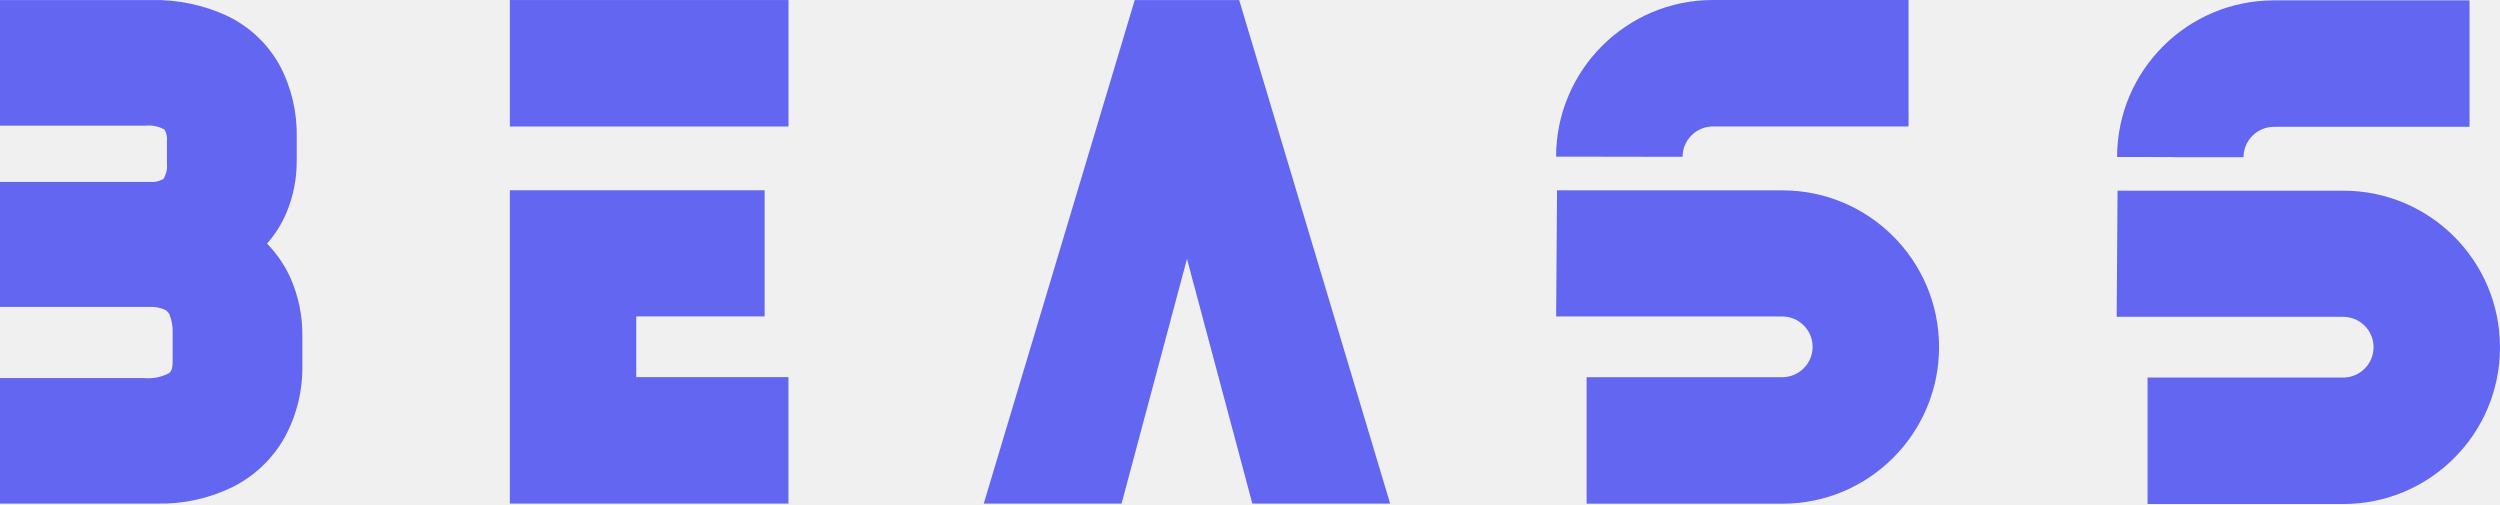
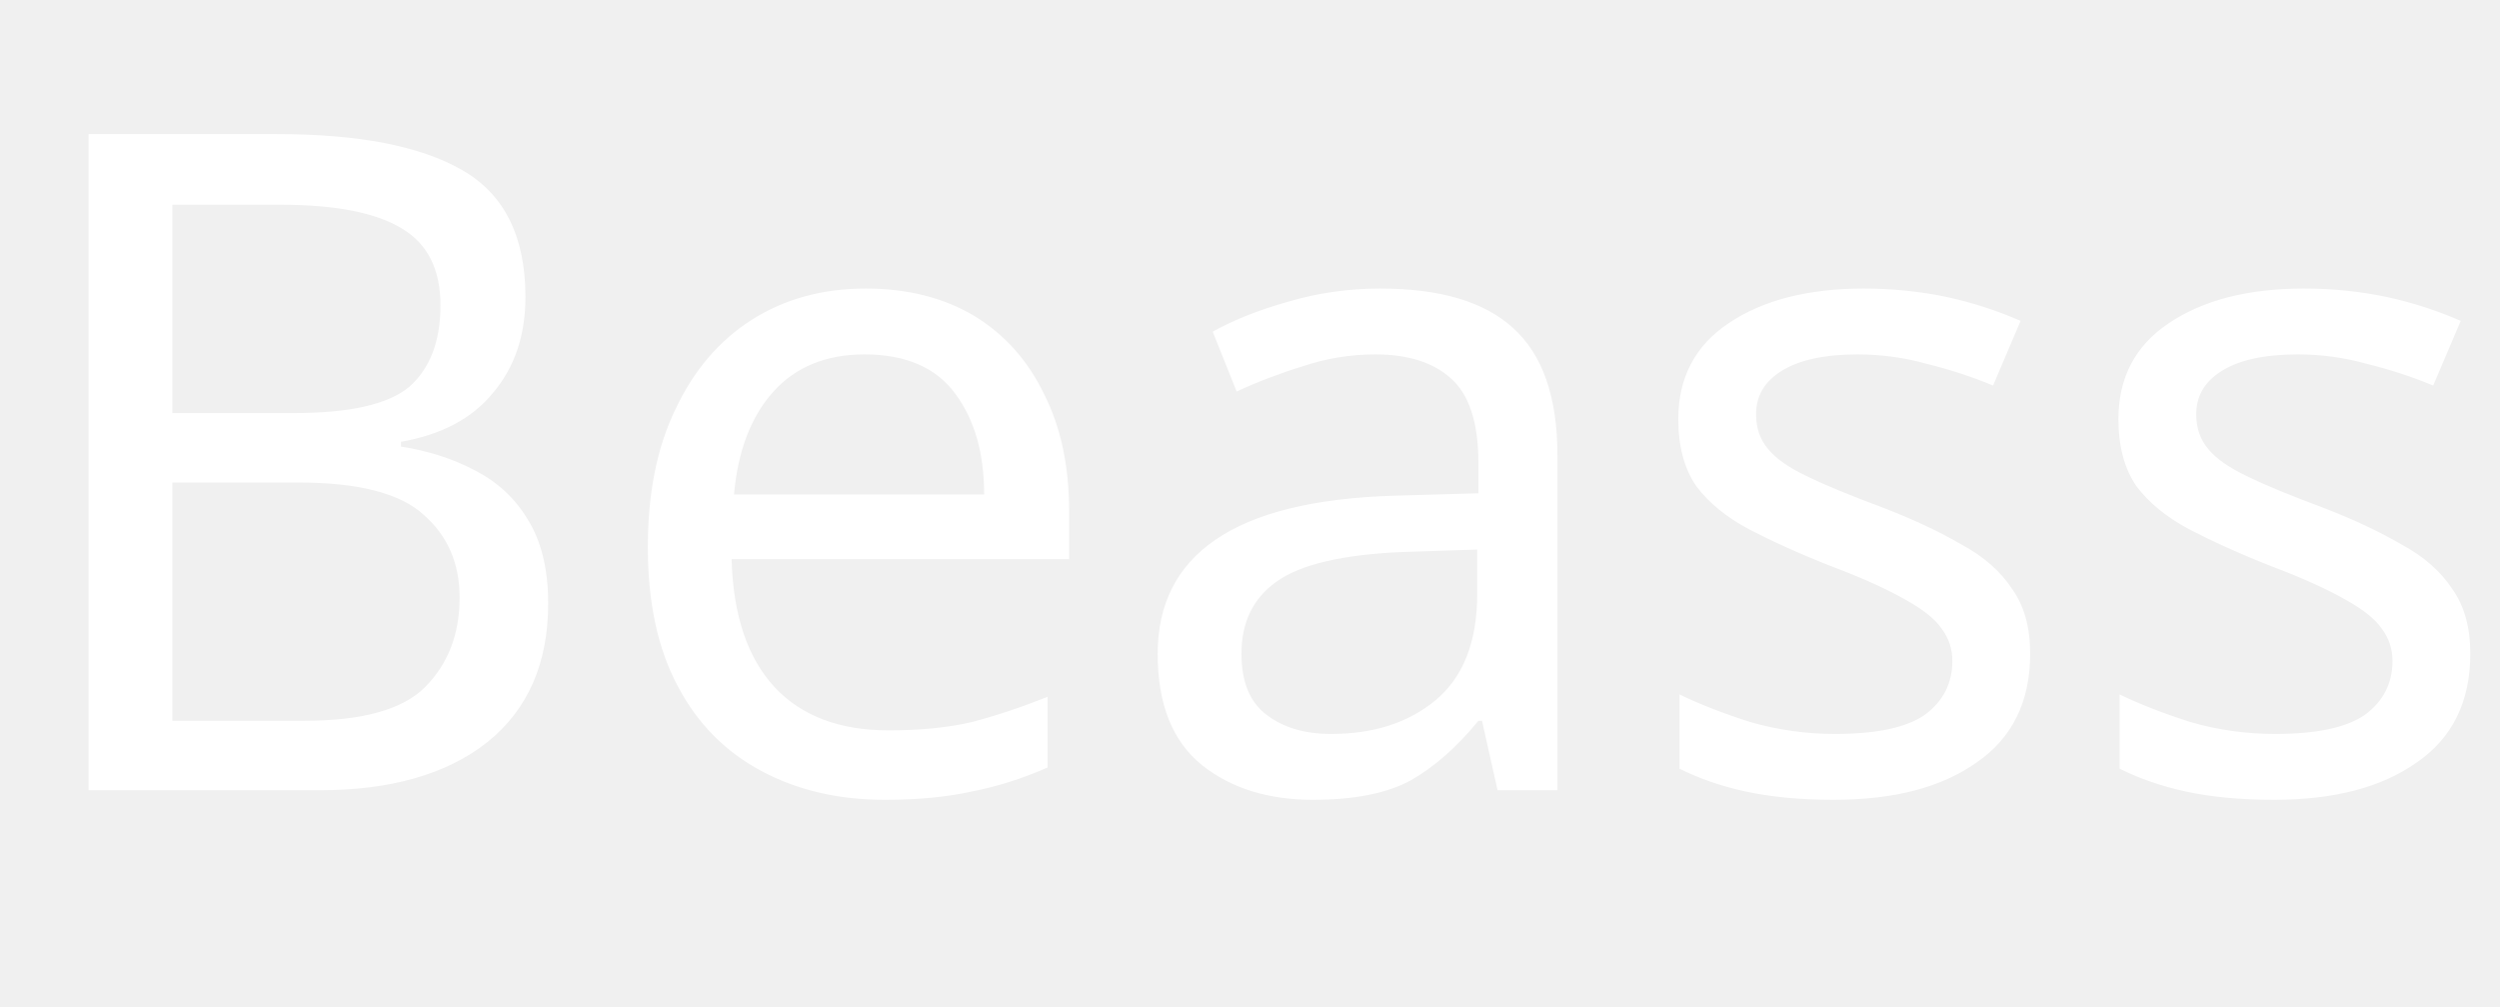
- <svg xmlns="http://www.w3.org/2000/svg" viewBox="0 0 48 9.677">
+ <svg xmlns="http://www.w3.org/2000/svg" viewBox="0 0 32.625 13.132">
  <defs>
-     <style>.cls-1{fill:#6366f1;}</style>
+     <style>.cls-1{font-size:12px;fill:#fff;font-family:MS-Gothic, MS Gothic;}</style>
  </defs>
  <g id="Layer_2" data-name="Layer 2">
    <g id="Layer_1-2" data-name="Layer 1">
-       <polygon class="cls-1" points="21.787 0.001 18.888 9.669 21.534 9.669 22.79 4.971 24.045 9.669 26.691 9.669 23.792 0.001 21.787 0.001" />
-       <path class="cls-1" d="M5.126,4.677A2.108,2.108,0,0,0,5.495,4.096,2.548,2.548,0,0,0,5.697,3.081V2.635A2.827,2.827,0,0,0,5.373,1.26,2.272,2.272,0,0,0,4.364.306,3.293,3.293,0,0,0,2.897.001H0V2.413H2.799a.606.606,0,0,1,.359.075.343.343,0,0,1,.047.216v.423a.504.504,0,0,1-.065.307.434.434,0,0,1-.266.059H0V5.893H2.874a.633.633,0,0,1,.292.054.196.196,0,0,1,.09.098.844.844,0,0,1,.059.345v.554c0,.162-.046.201-.068.22A.867.867,0,0,1,2.76,7.259H0V9.669H3.022A3.147,3.147,0,0,0,4.455,9.356a2.354,2.354,0,0,0,1.01-.957,2.787,2.787,0,0,0,.34-1.392V6.447a2.671,2.671,0,0,0-.226-1.105A2.261,2.261,0,0,0,5.126,4.677Z" />
-       <rect class="cls-1" x="9.789" y="0.001" width="5.35" height="2.428" />
-       <polygon class="cls-1" points="12.216 6.075 14.681 6.075 14.681 3.653 9.789 3.653 9.789 9.669 15.138 9.669 15.138 7.241 12.216 7.241 12.216 6.075" />
-       <path class="cls-1" d="M34.221,3.654H29.895l-.017,2.422h4.341a.583.583,0,0,1,0,1.166h-3.756V9.671h3.759a3.008,3.008,0,1,0,0-6.016Z" />
-       <path class="cls-1" d="M30.557,3.008l.389.001L32.305,3.011a.584.584,0,0,1,.583-.583h3.756V0H32.885a3.012,3.012,0,0,0-3.008,3.008Z" />
-       <path class="cls-1" d="M44.992,3.661H40.657l-.017,2.422h4.349a.583.583,0,0,1,0,1.166h-3.756V9.677h3.759a3.008,3.008,0,0,0,0-6.016Z" />
-       <path class="cls-1" d="M41.717,3.016v.002h1.359a.584.584,0,0,1,.583-.583h3.756V.007H43.656a3.012,3.012,0,0,0-3.008,3.008H41.328Z" />
+       <text class="cls-1" transform="translate(0.00042 10.31243)">Beass</text>
    </g>
  </g>
</svg>
